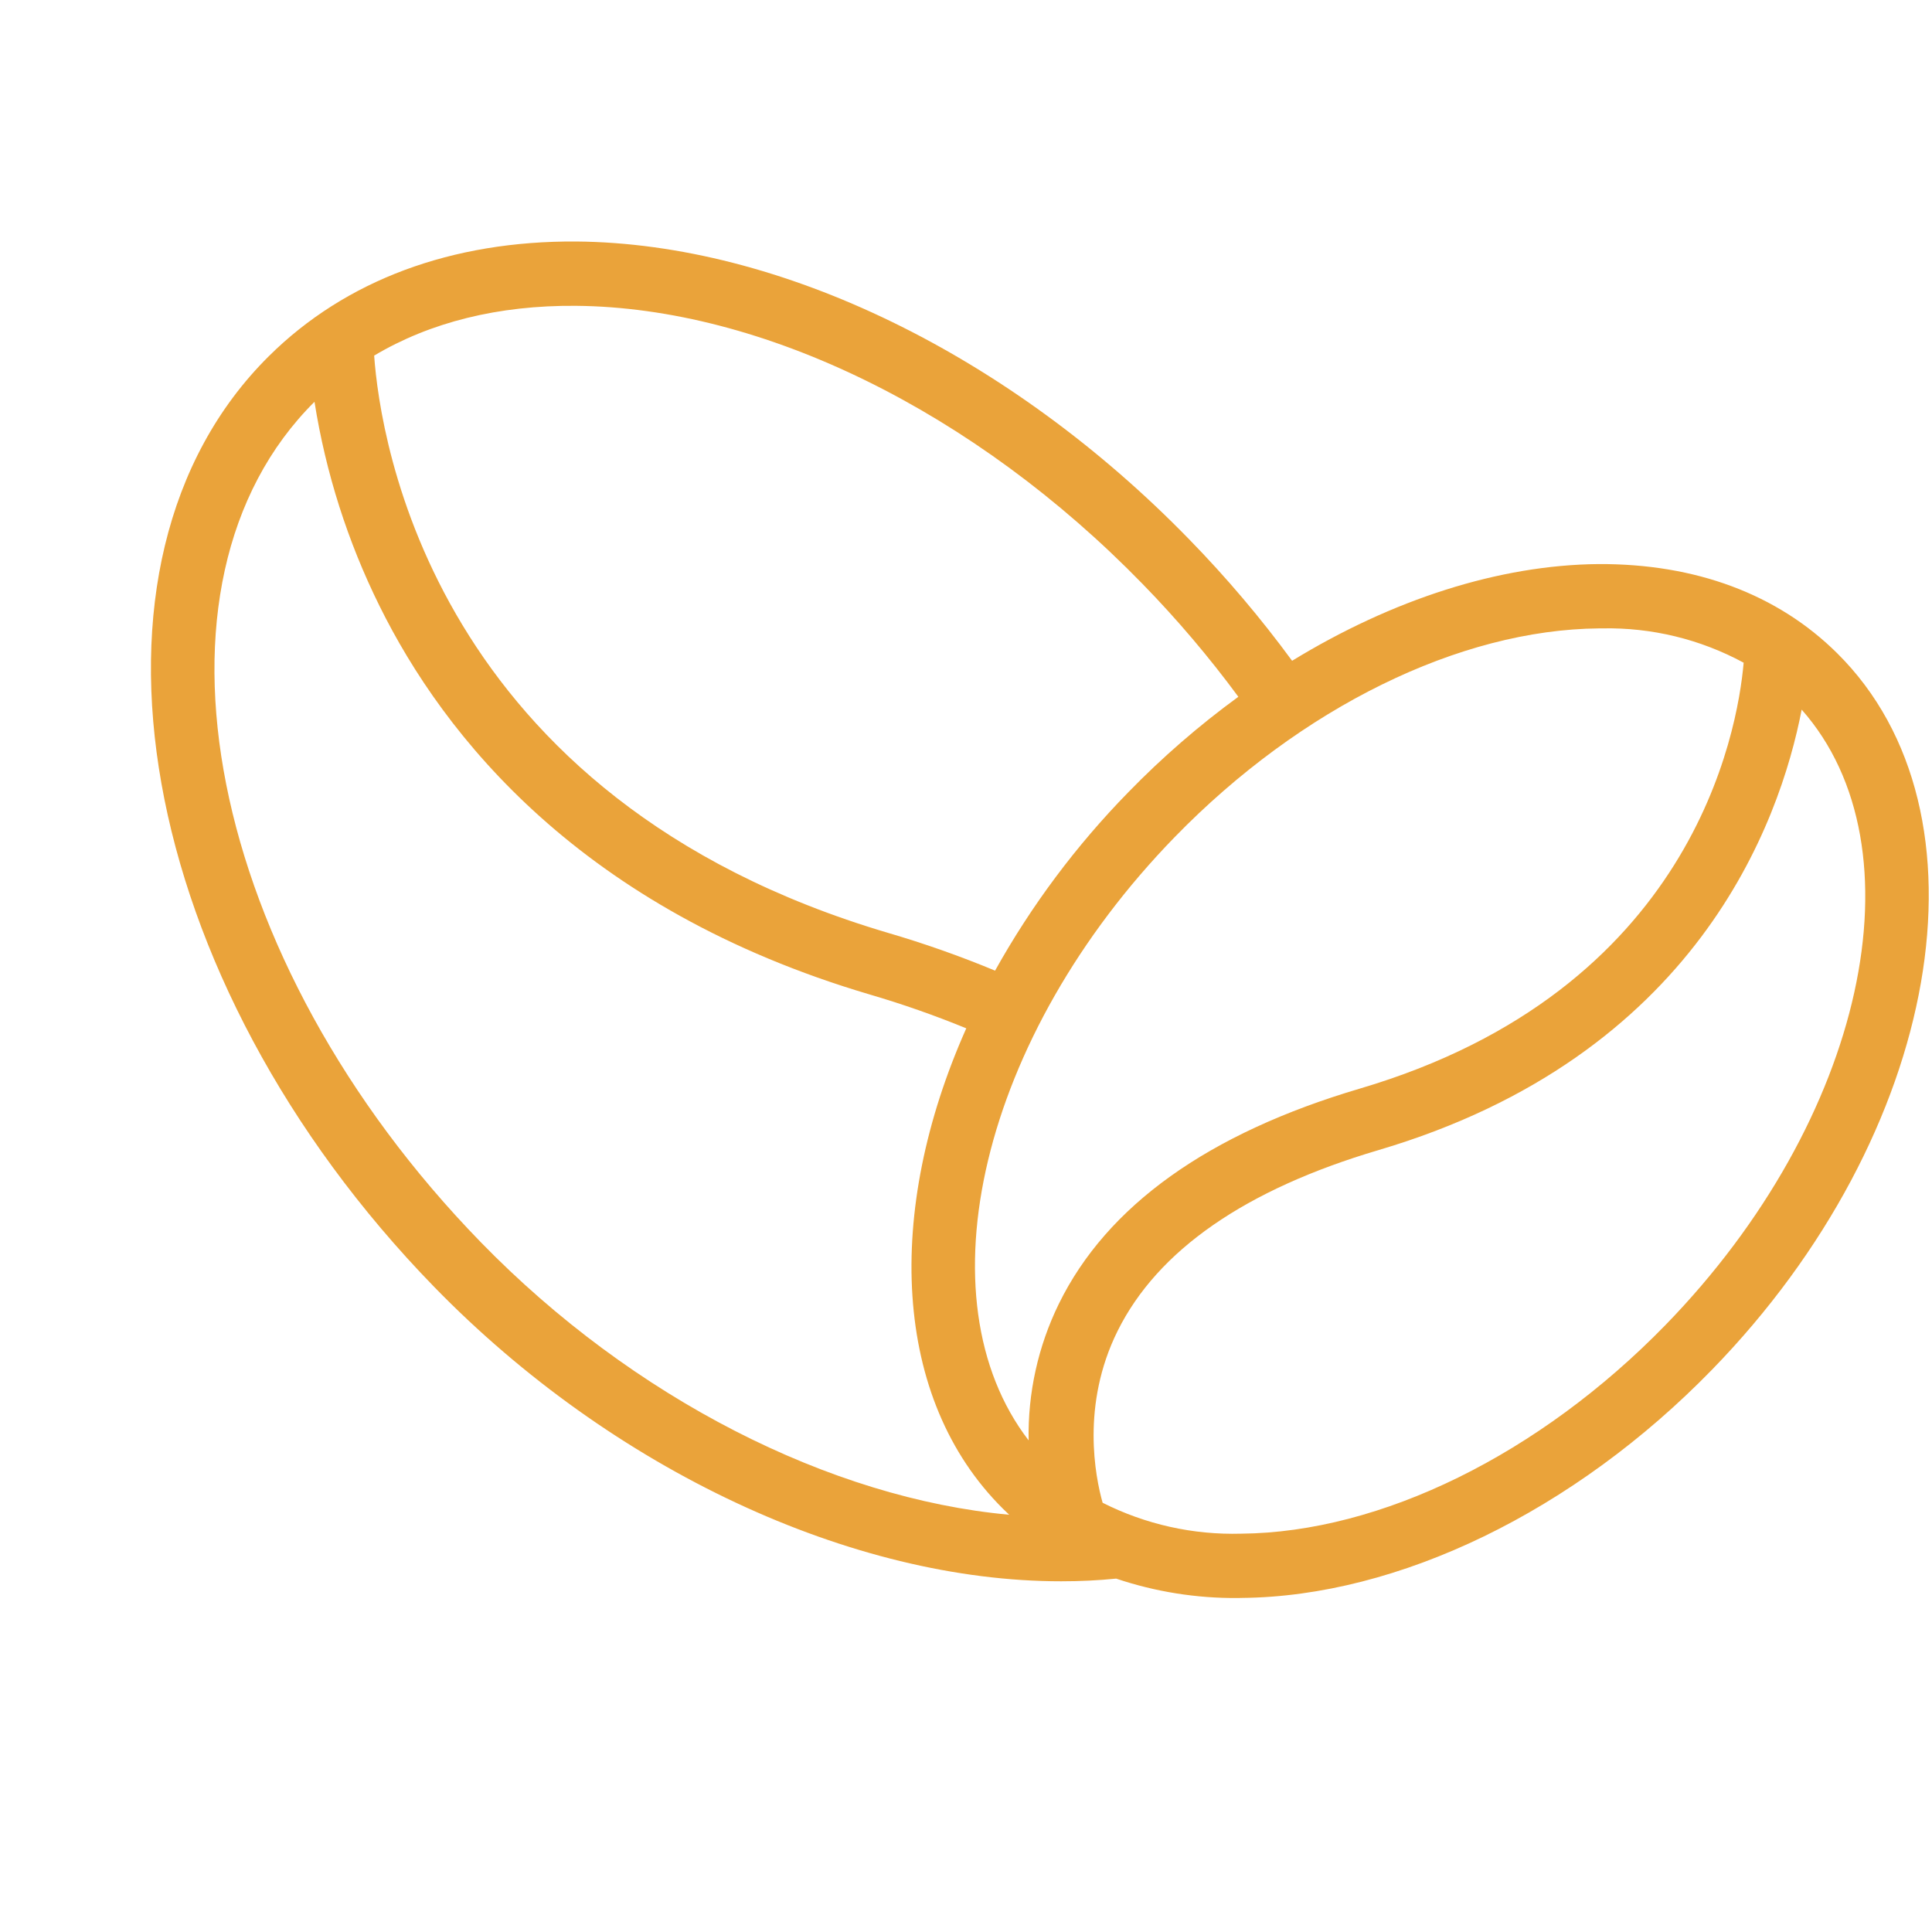
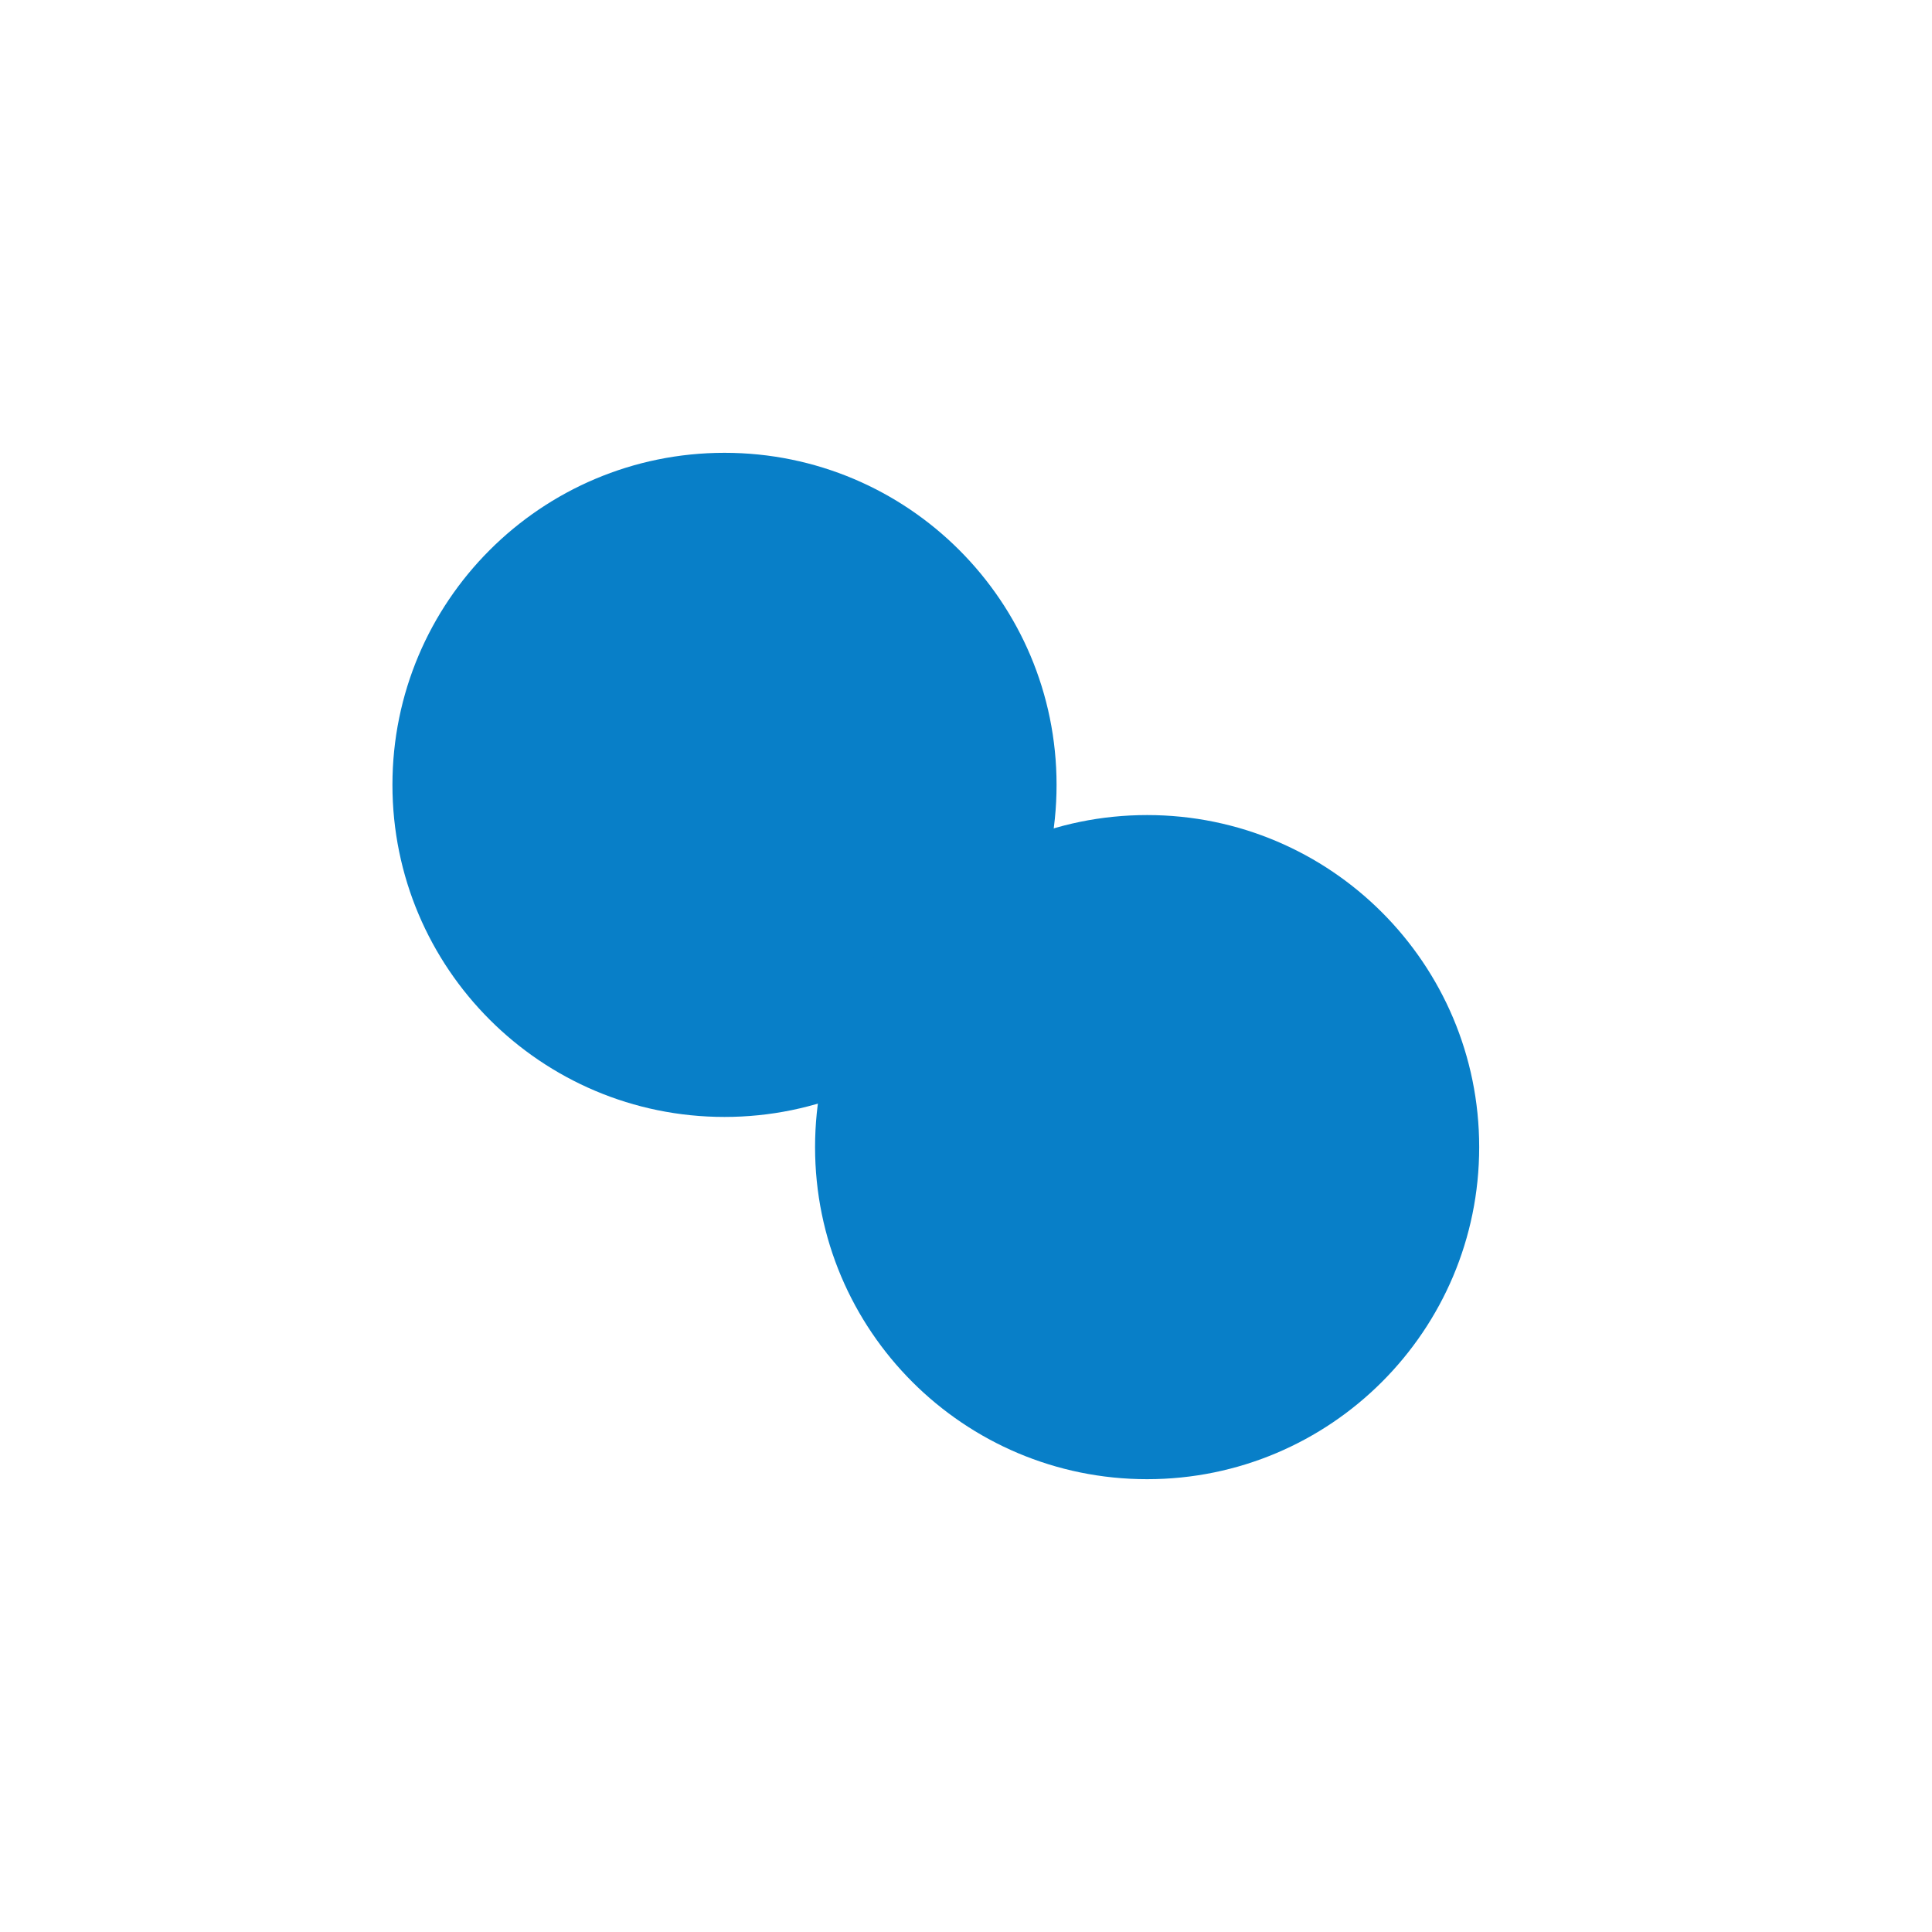
- <svg xmlns="http://www.w3.org/2000/svg" viewBox="0 0 32 32" role="img" aria-label="Frescopa">
+ <svg xmlns="http://www.w3.org/2000/svg" viewBox="0 0 32 32" role="img" aria-label="URBN">
  <rect width="32" height="32" fill="#fff" />
-   <g transform="translate(2.5 4) scale(0.105)">
-     <path fill="#eaa33a" d="M152.258,210.922q-4.274.429-8.687.422c-32.95,0-70.723-17.509-98.9-46.448C-2.478,116.46-14.181,50.6,18.588,18.1,30.694,6.095,47.429-.122,67.1,0c32.186.282,68.336,17.853,96.7,47.006a179.461,179.461,0,0,1,16.213,19.134c15.794-9.663,32.668-15.12,48.332-15.256,15.3-.076,28.251,4.738,37.663,14.078,25.321,25.109,16.457,75.807-19.761,113.006-21.733,22.33-49.47,35.782-74.187,36l-.6.014A58.662,58.662,0,0,1,152.258,210.922Zm19.716-7.088c22.031-.193,47.047-12.5,66.92-32.9,31.512-32.387,40.8-75.262,21.5-97.09-3.459,17.894-16.637,54.679-66.761,69.485-20.983,6.2-34.831,15.8-41.147,28.527-5.8,11.687-3.508,23.035-2.364,27.1A45.683,45.683,0,0,0,171.974,203.834ZM52.038,157.86c23.98,24.626,55.152,40.408,83.349,42.988q-.5-.466-.985-.948c-17.487-17.345-18.665-46.9-5.786-75.782a155.443,155.443,0,0,0-15.239-5.341C67.85,105.332,46.2,78.023,36.052,57.481A112.034,112.034,0,0,1,25.8,25.287C-3.019,53.929,8.741,113.388,52.038,157.86ZM228.447,61.03c-22.038.186-47.054,12.489-66.927,32.894-30.628,31.465-40.261,72.85-23.068,95.194a46.936,46.936,0,0,1,4.772-21.553c7.58-15.46,23.558-26.876,47.491-33.946,52.425-15.483,59.56-56.147,60.528-67.176a44.907,44.907,0,0,0-22.281-5.415ZM116.3,109.067a164.3,164.3,0,0,1,16.858,5.951,132.417,132.417,0,0,1,21-28.123,136.1,136.1,0,0,1,17.376-15.078,169.85,169.85,0,0,0-15.092-17.781c-26.5-27.227-59.93-43.643-89.423-43.89-12.2-.1-22.963,2.585-31.807,7.853C36.155,31.181,44.4,87.832,116.3,109.067Z" />
+   <g fill="#087FC8">
+     <circle cx="12" cy="13" r="5.5" />
+     <circle cx="19" cy="19" r="5.5" />
  </g>
</svg>
